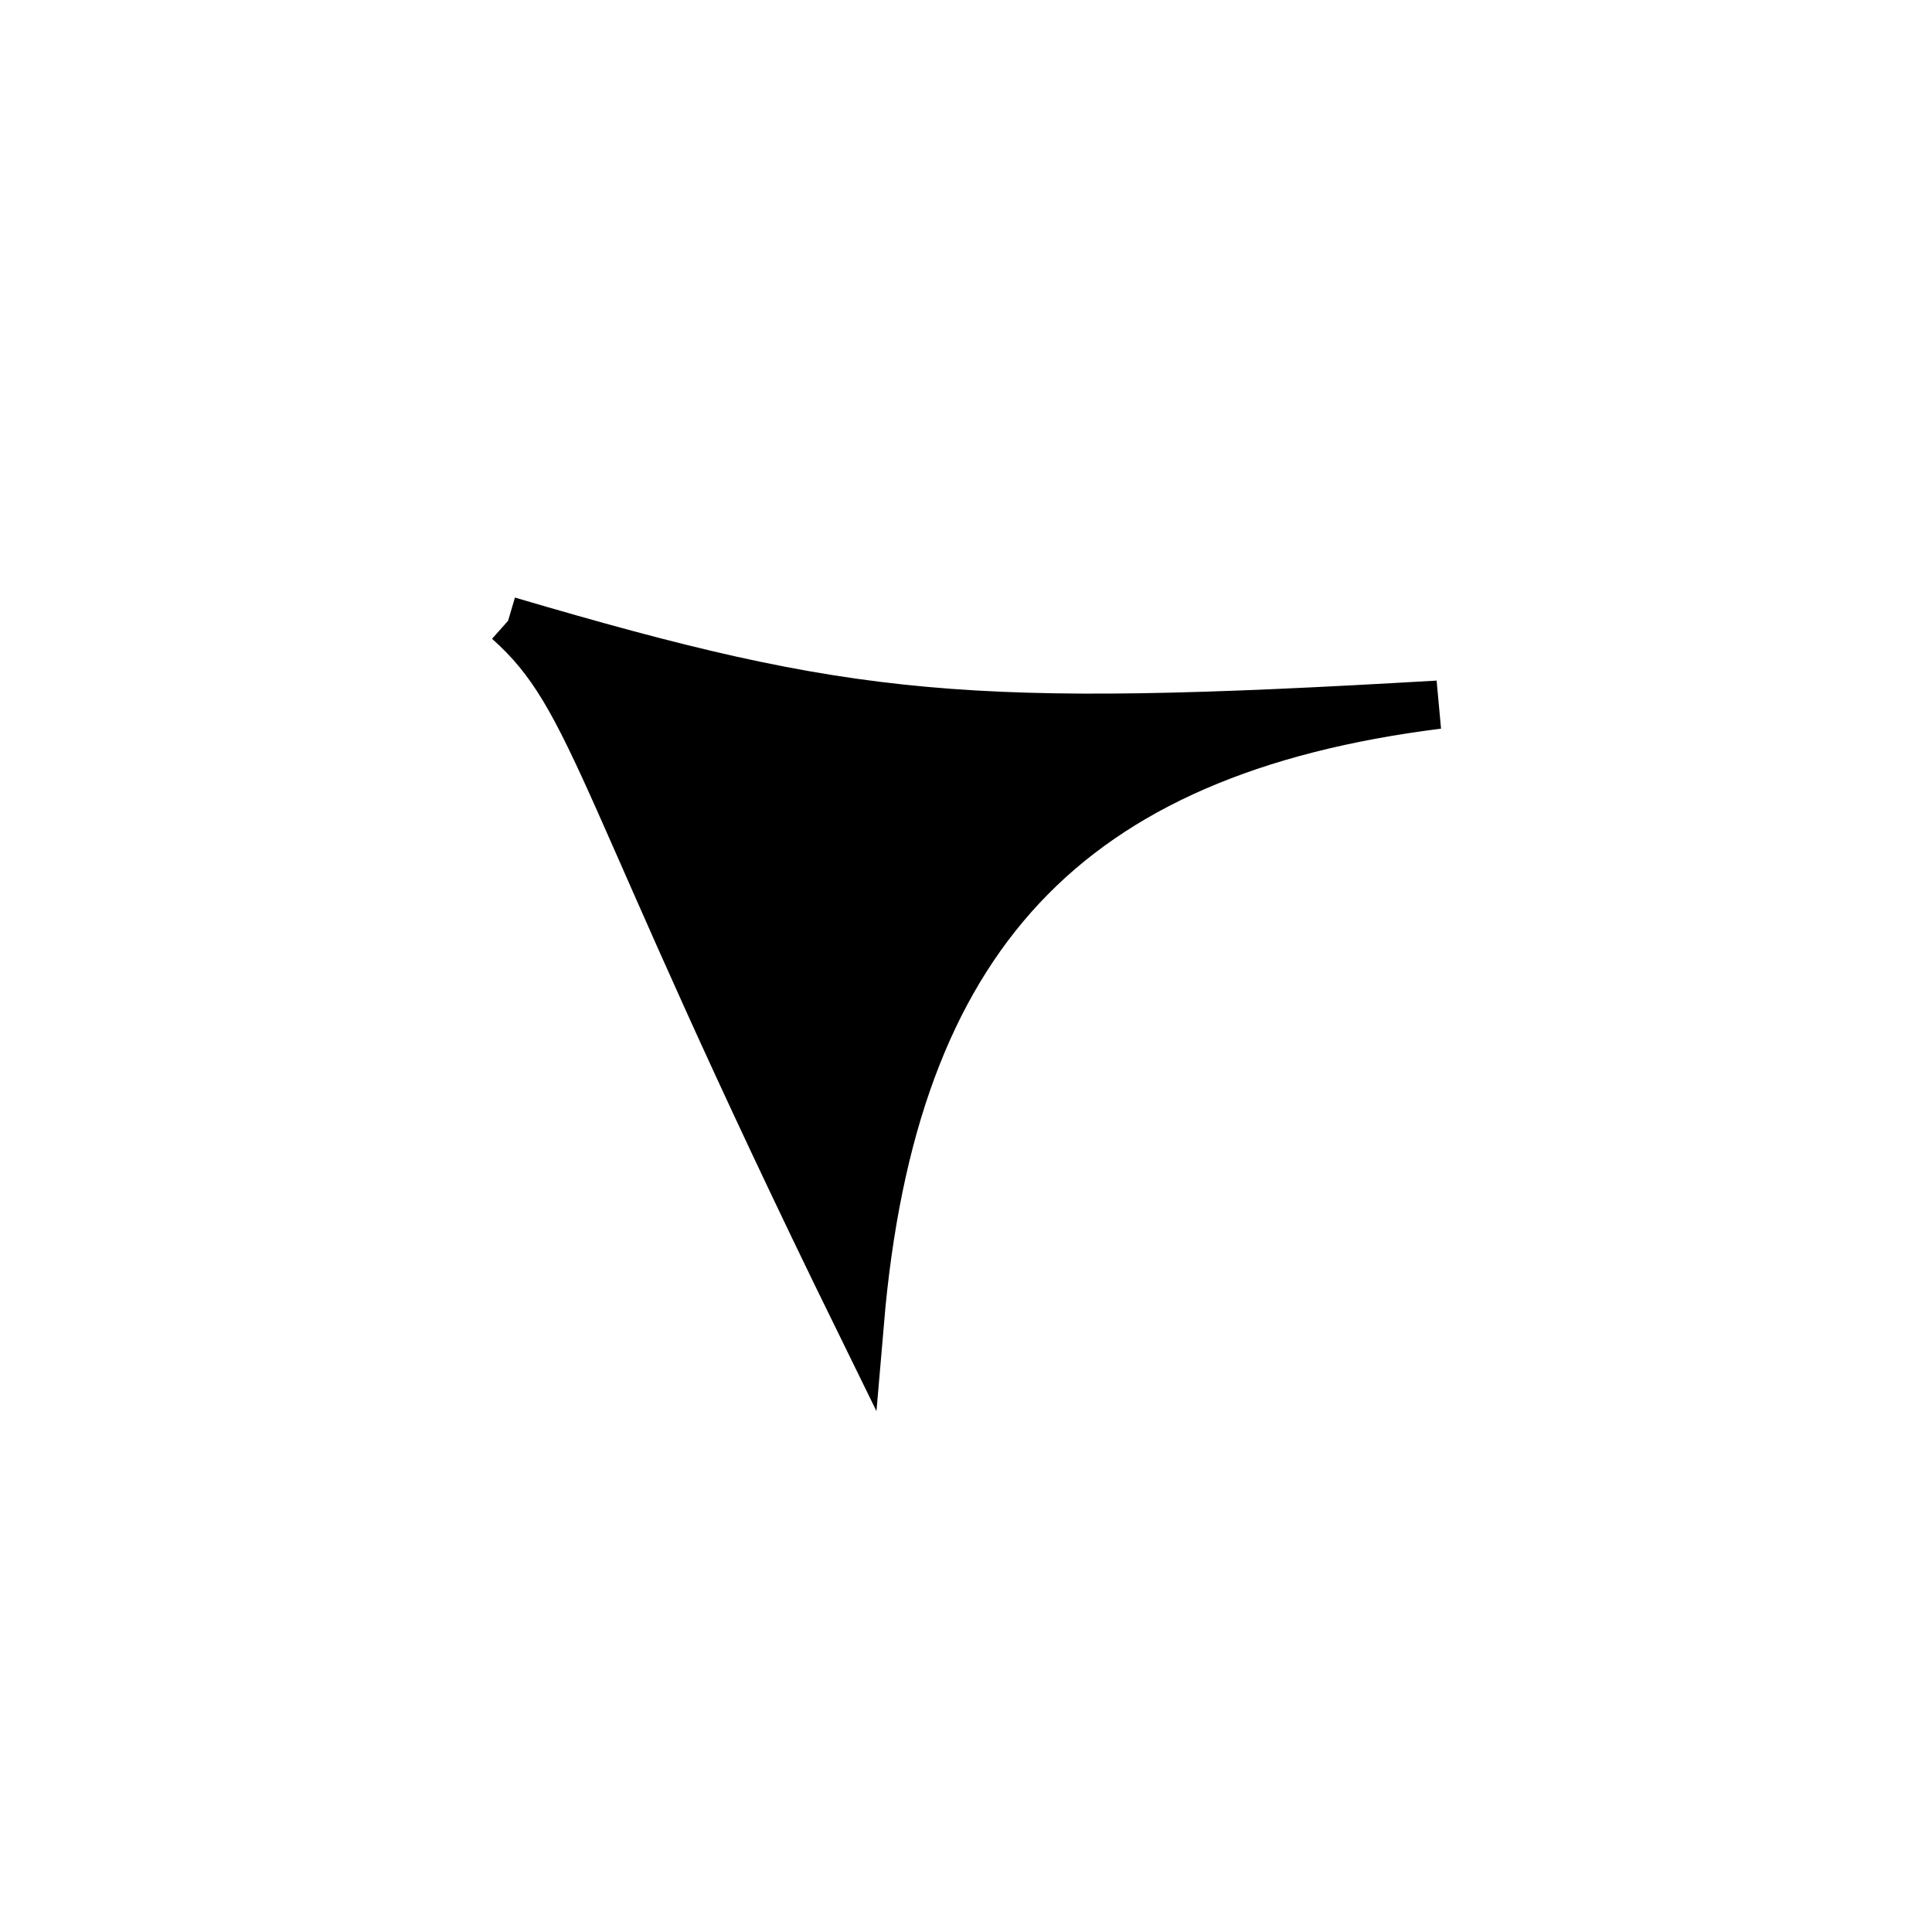
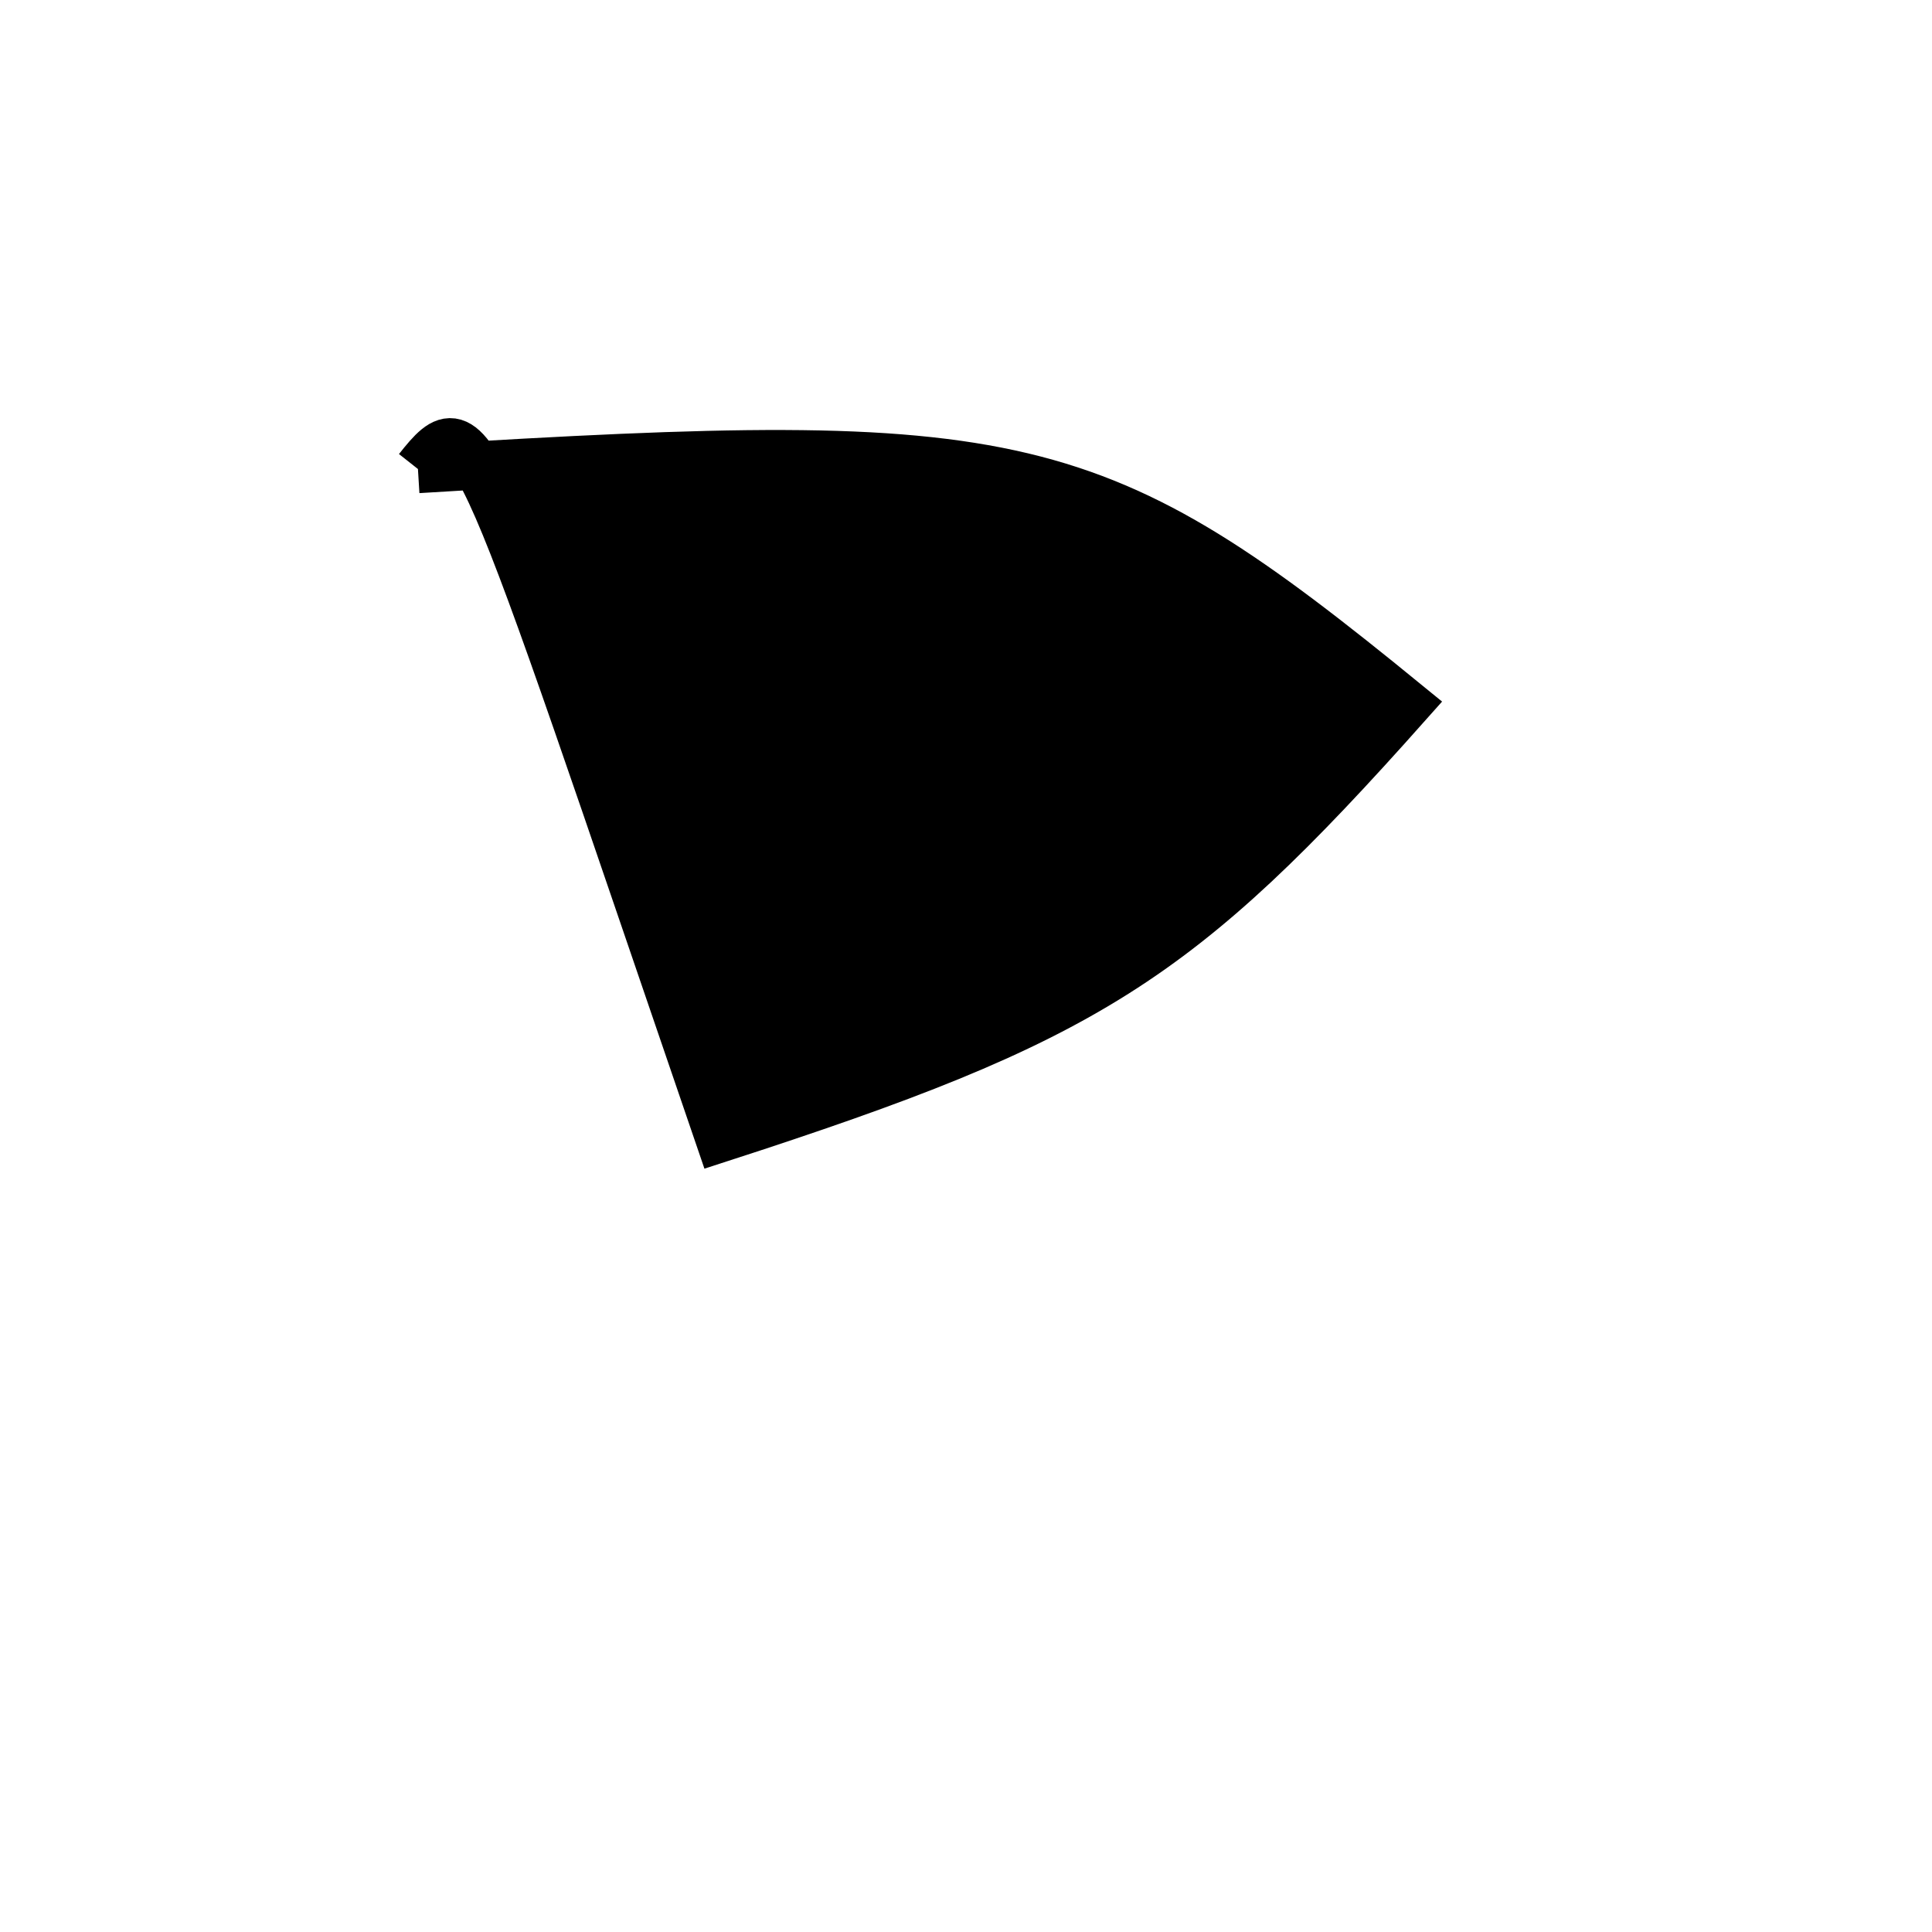
<svg xmlns="http://www.w3.org/2000/svg" width="200px" height="200px" viewBox="0 0 200 200" version="1.1">
-   <path d="M 52.599 64.258C 88.109 74.718 100.048 75.796 148.864 72.95 C 110.406 77.782 92.413 97.001 89.007 136.885 C 61.848 81.502 61.848 72.481 52.599 64.258" fill="black" stroke="black" stroke-width="5" />
+   <path d="M 43.265 48.552C 106.009 44.71 113.261 46.435 145.684 72.914 C 121.931 99.616 112.603 105.502 74.49 117.844 C 49.079 43.697 49.079 41.19 43.265 48.552" fill="black" stroke-dasharray="[0,0]" stroke="black" stroke-width="5" />
</svg>
